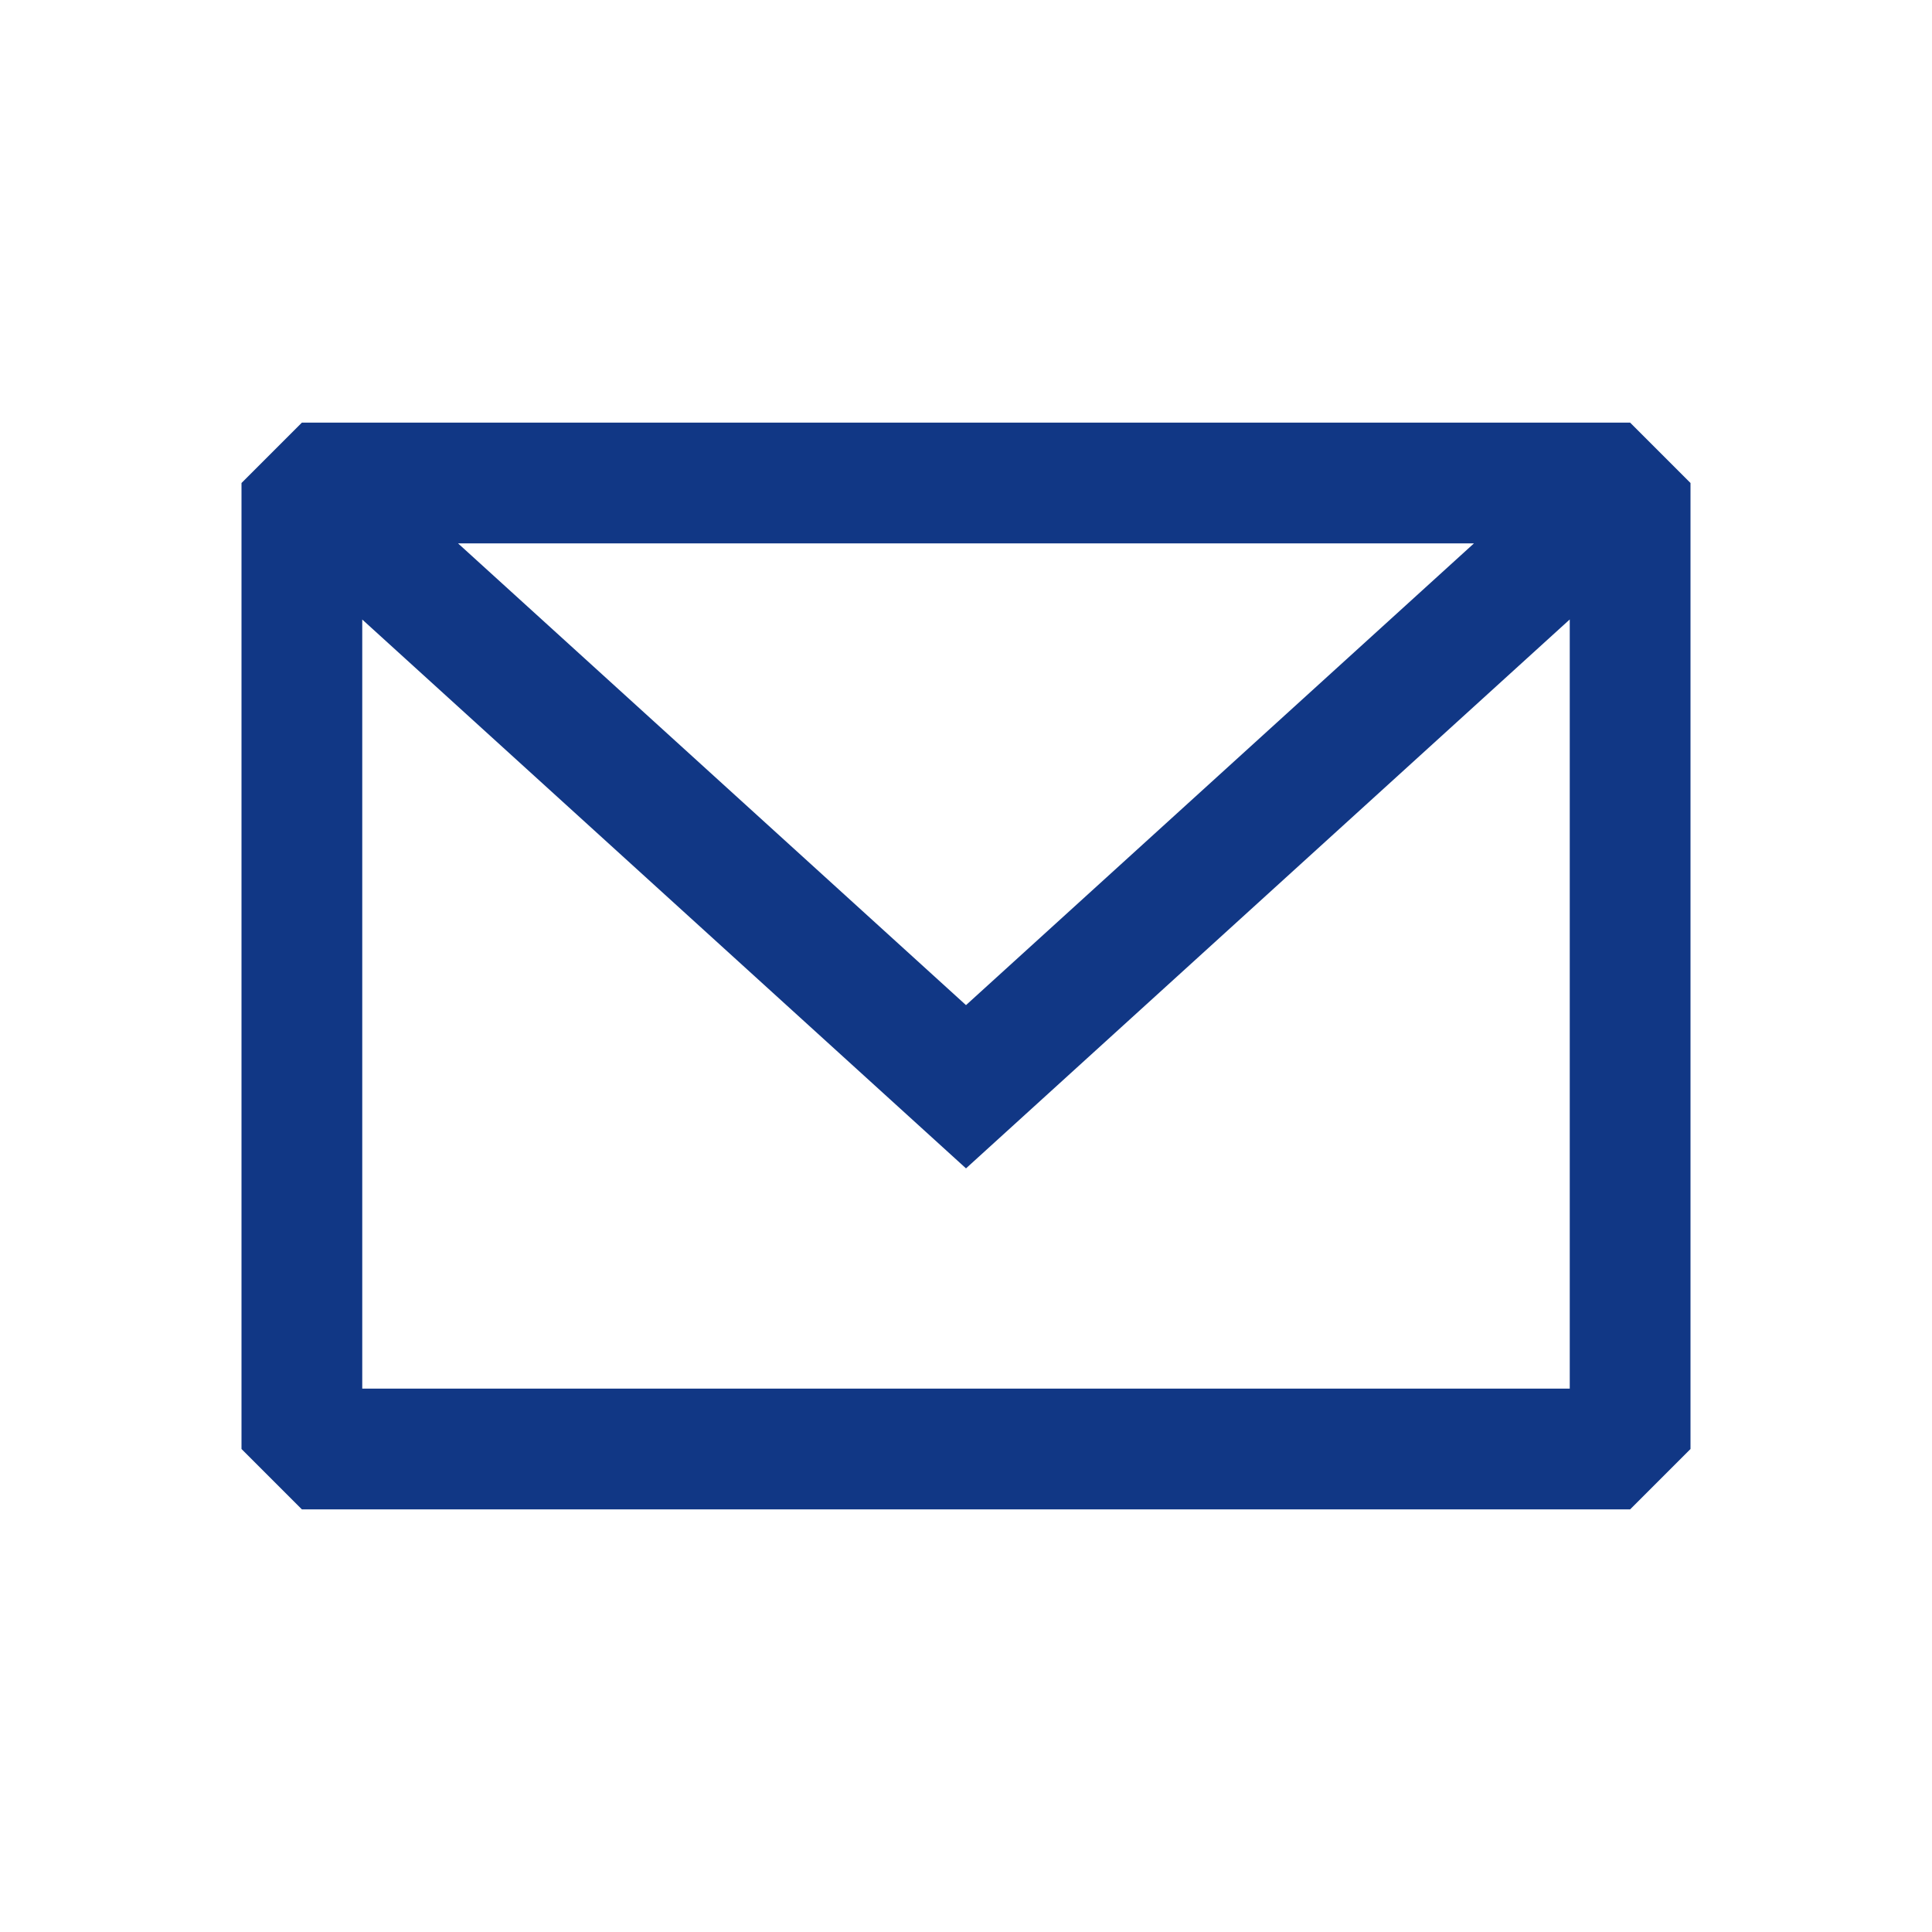
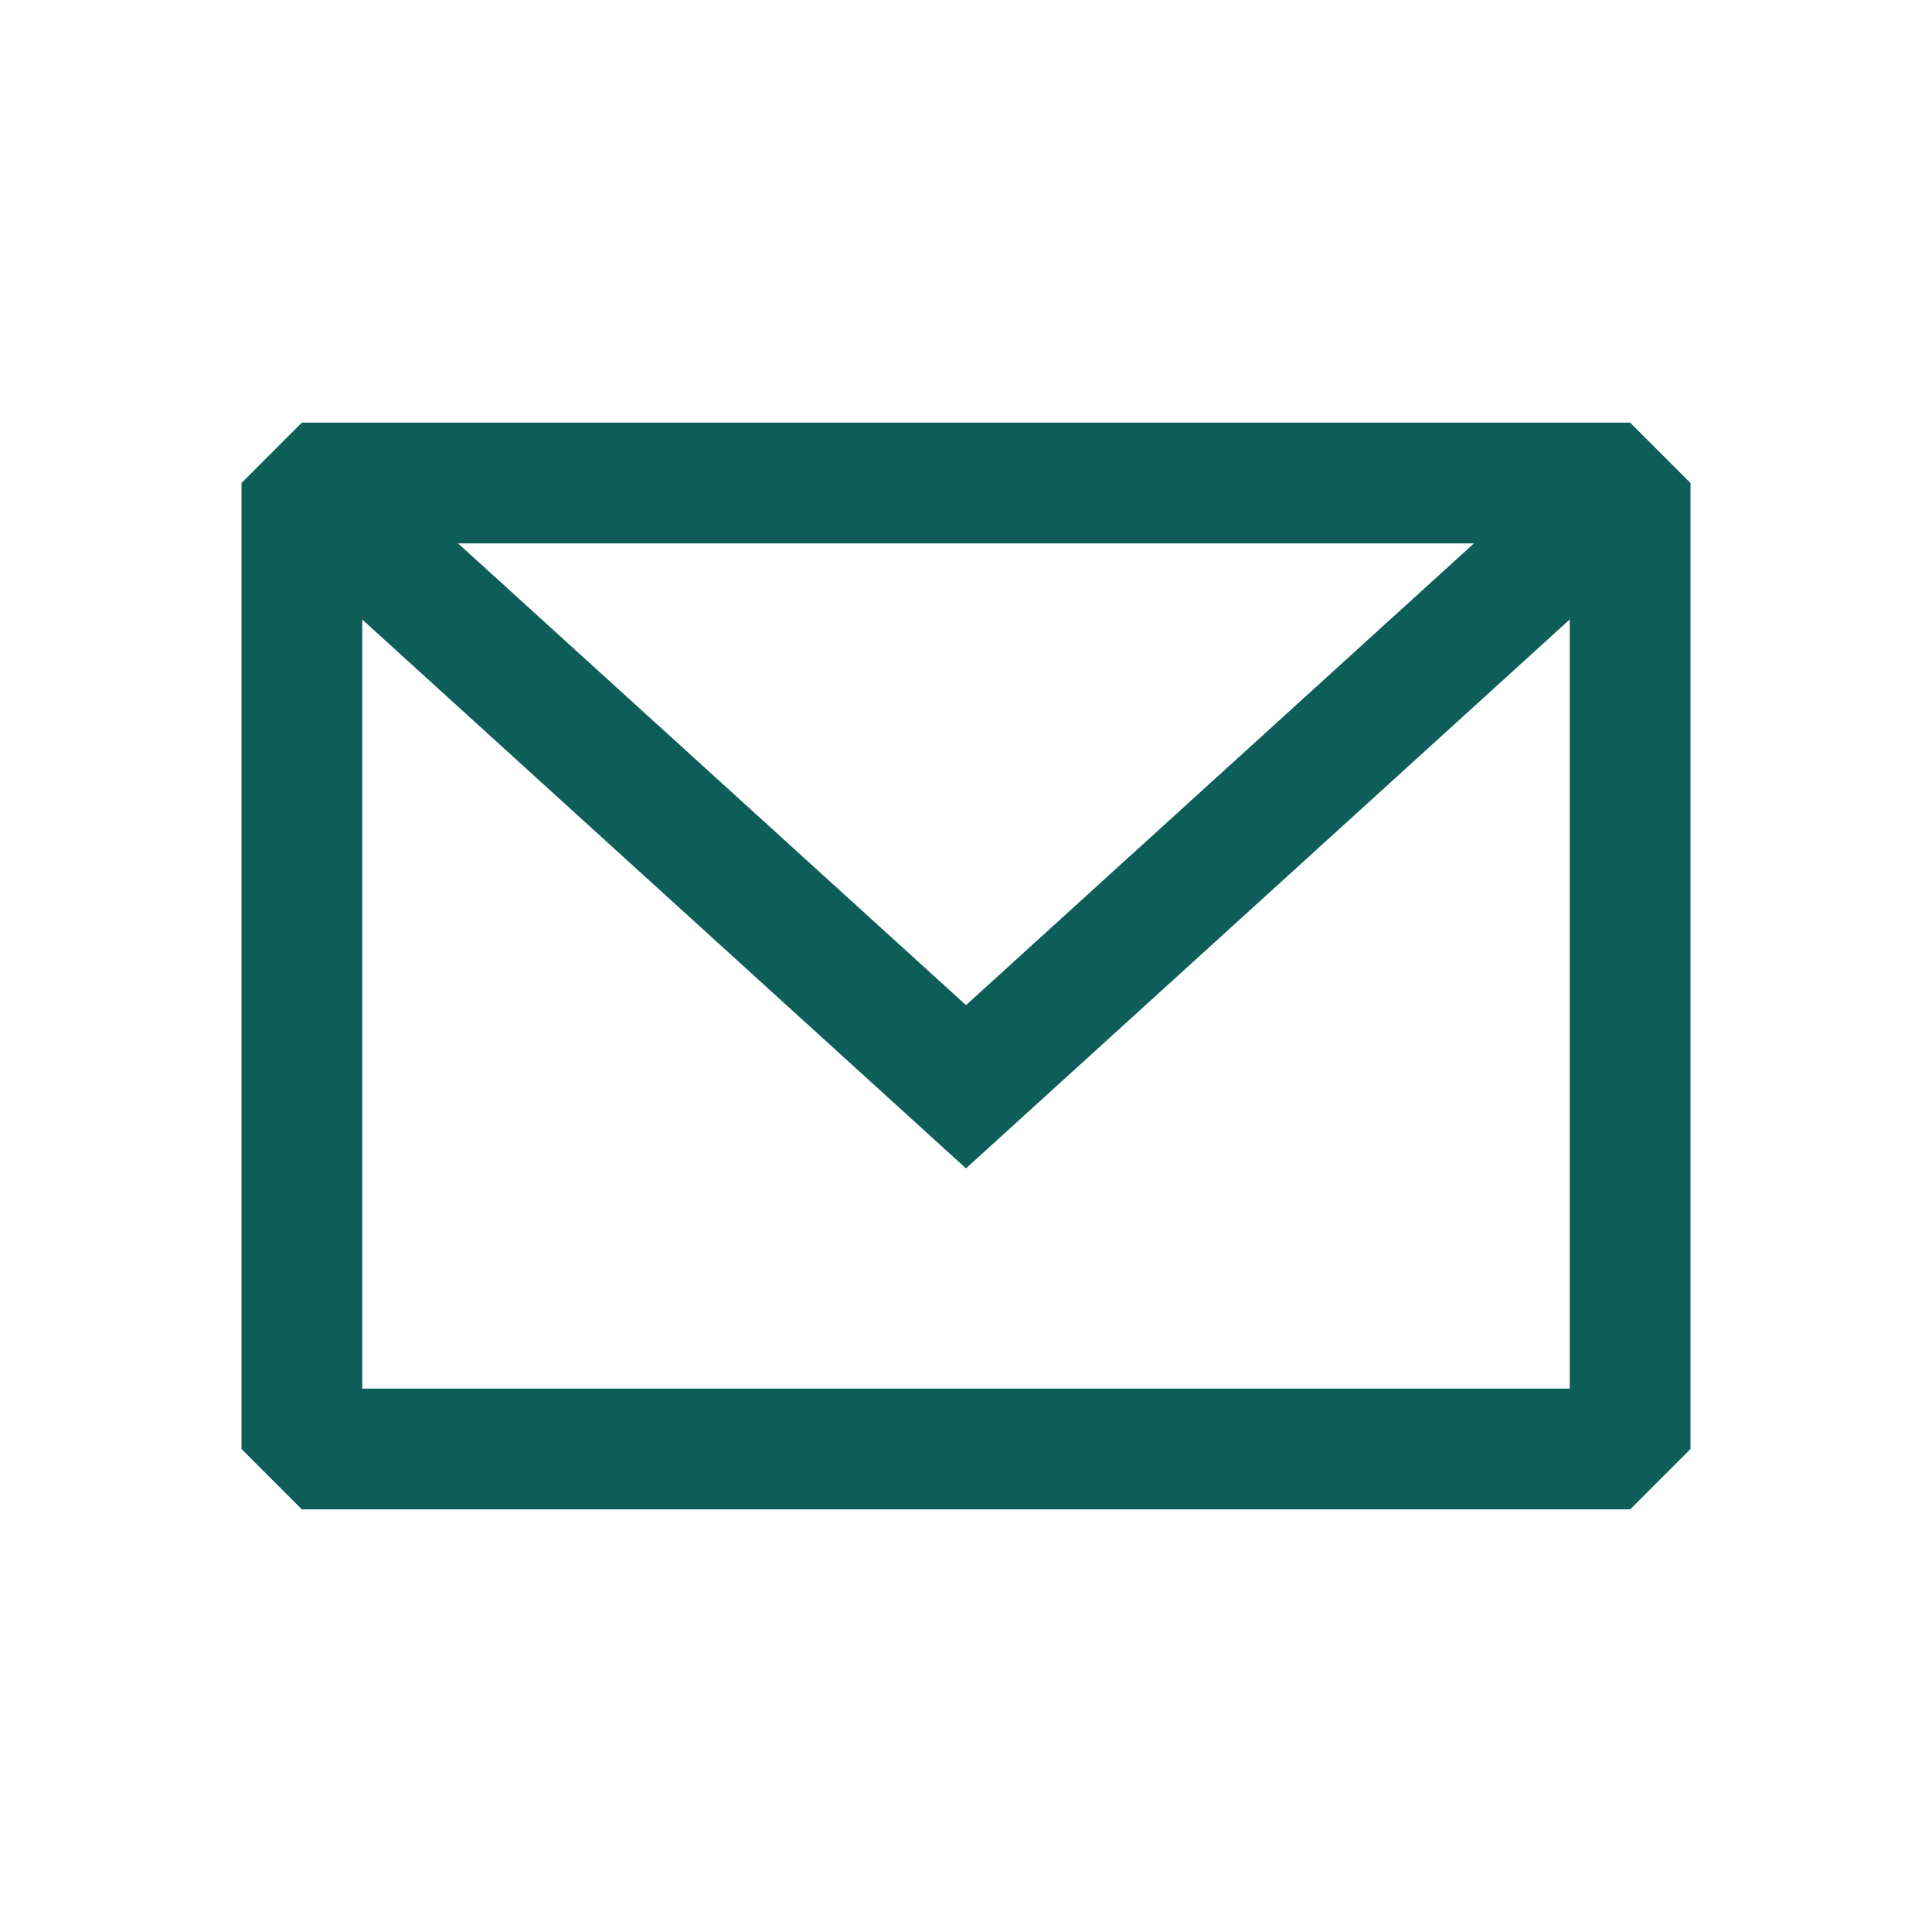
<svg xmlns="http://www.w3.org/2000/svg" width="800px" height="800px" viewBox="0 0 24 24" fill="none">
-   <path fill-rule="evenodd" clip-rule="evenodd" d="M3.75 5.25L3 6V18L3.75 18.75H20.25L21 18V6L20.25 5.25H3.75ZM4.5 7.696V17.25H19.5V7.695L12 14.514L4.5 7.696ZM18.31 6.75H5.69L12 12.486L18.31 6.75Z" fill="#113785" />
+   <path fill-rule="evenodd" clip-rule="evenodd" d="M3.75 5.25L3 6V18L3.75 18.75H20.25L21 18V6L20.25 5.25H3.75ZM4.5 7.696V17.25H19.5V7.695L12 14.514L4.5 7.696ZM18.31 6.75H5.69L12 12.486L18.31 6.75Z" fill="#0d5d59" />
</svg>
